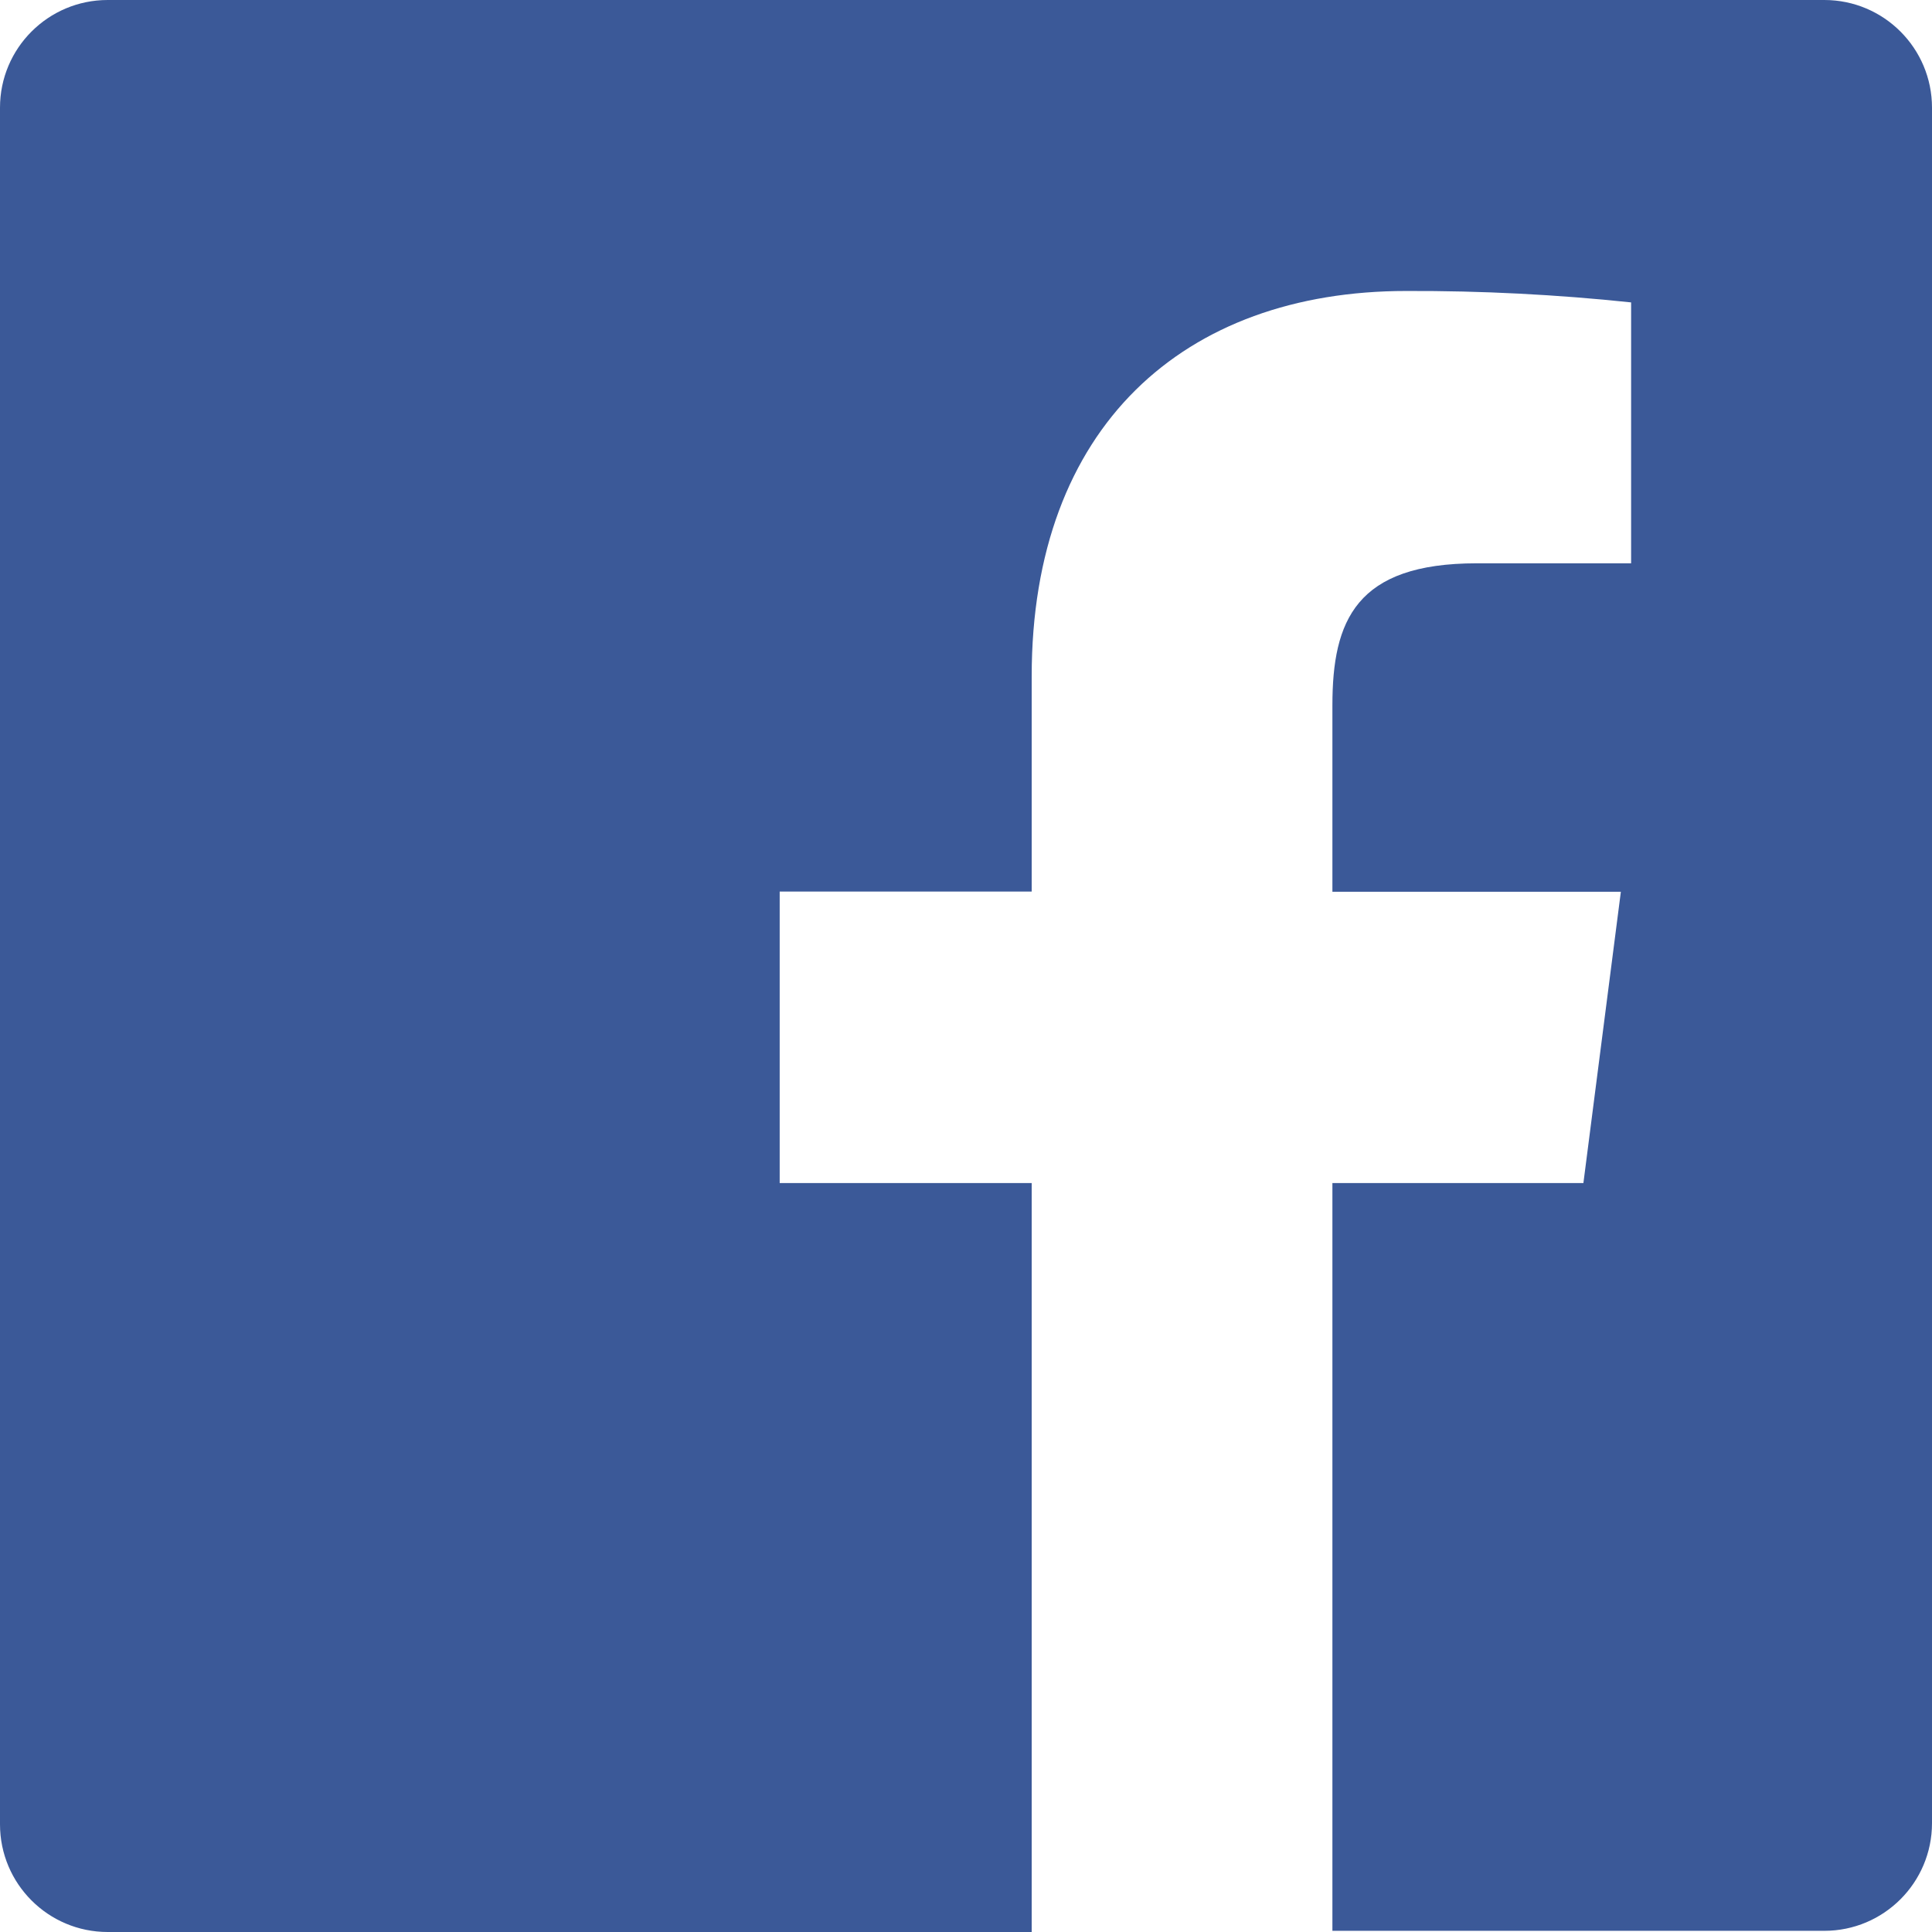
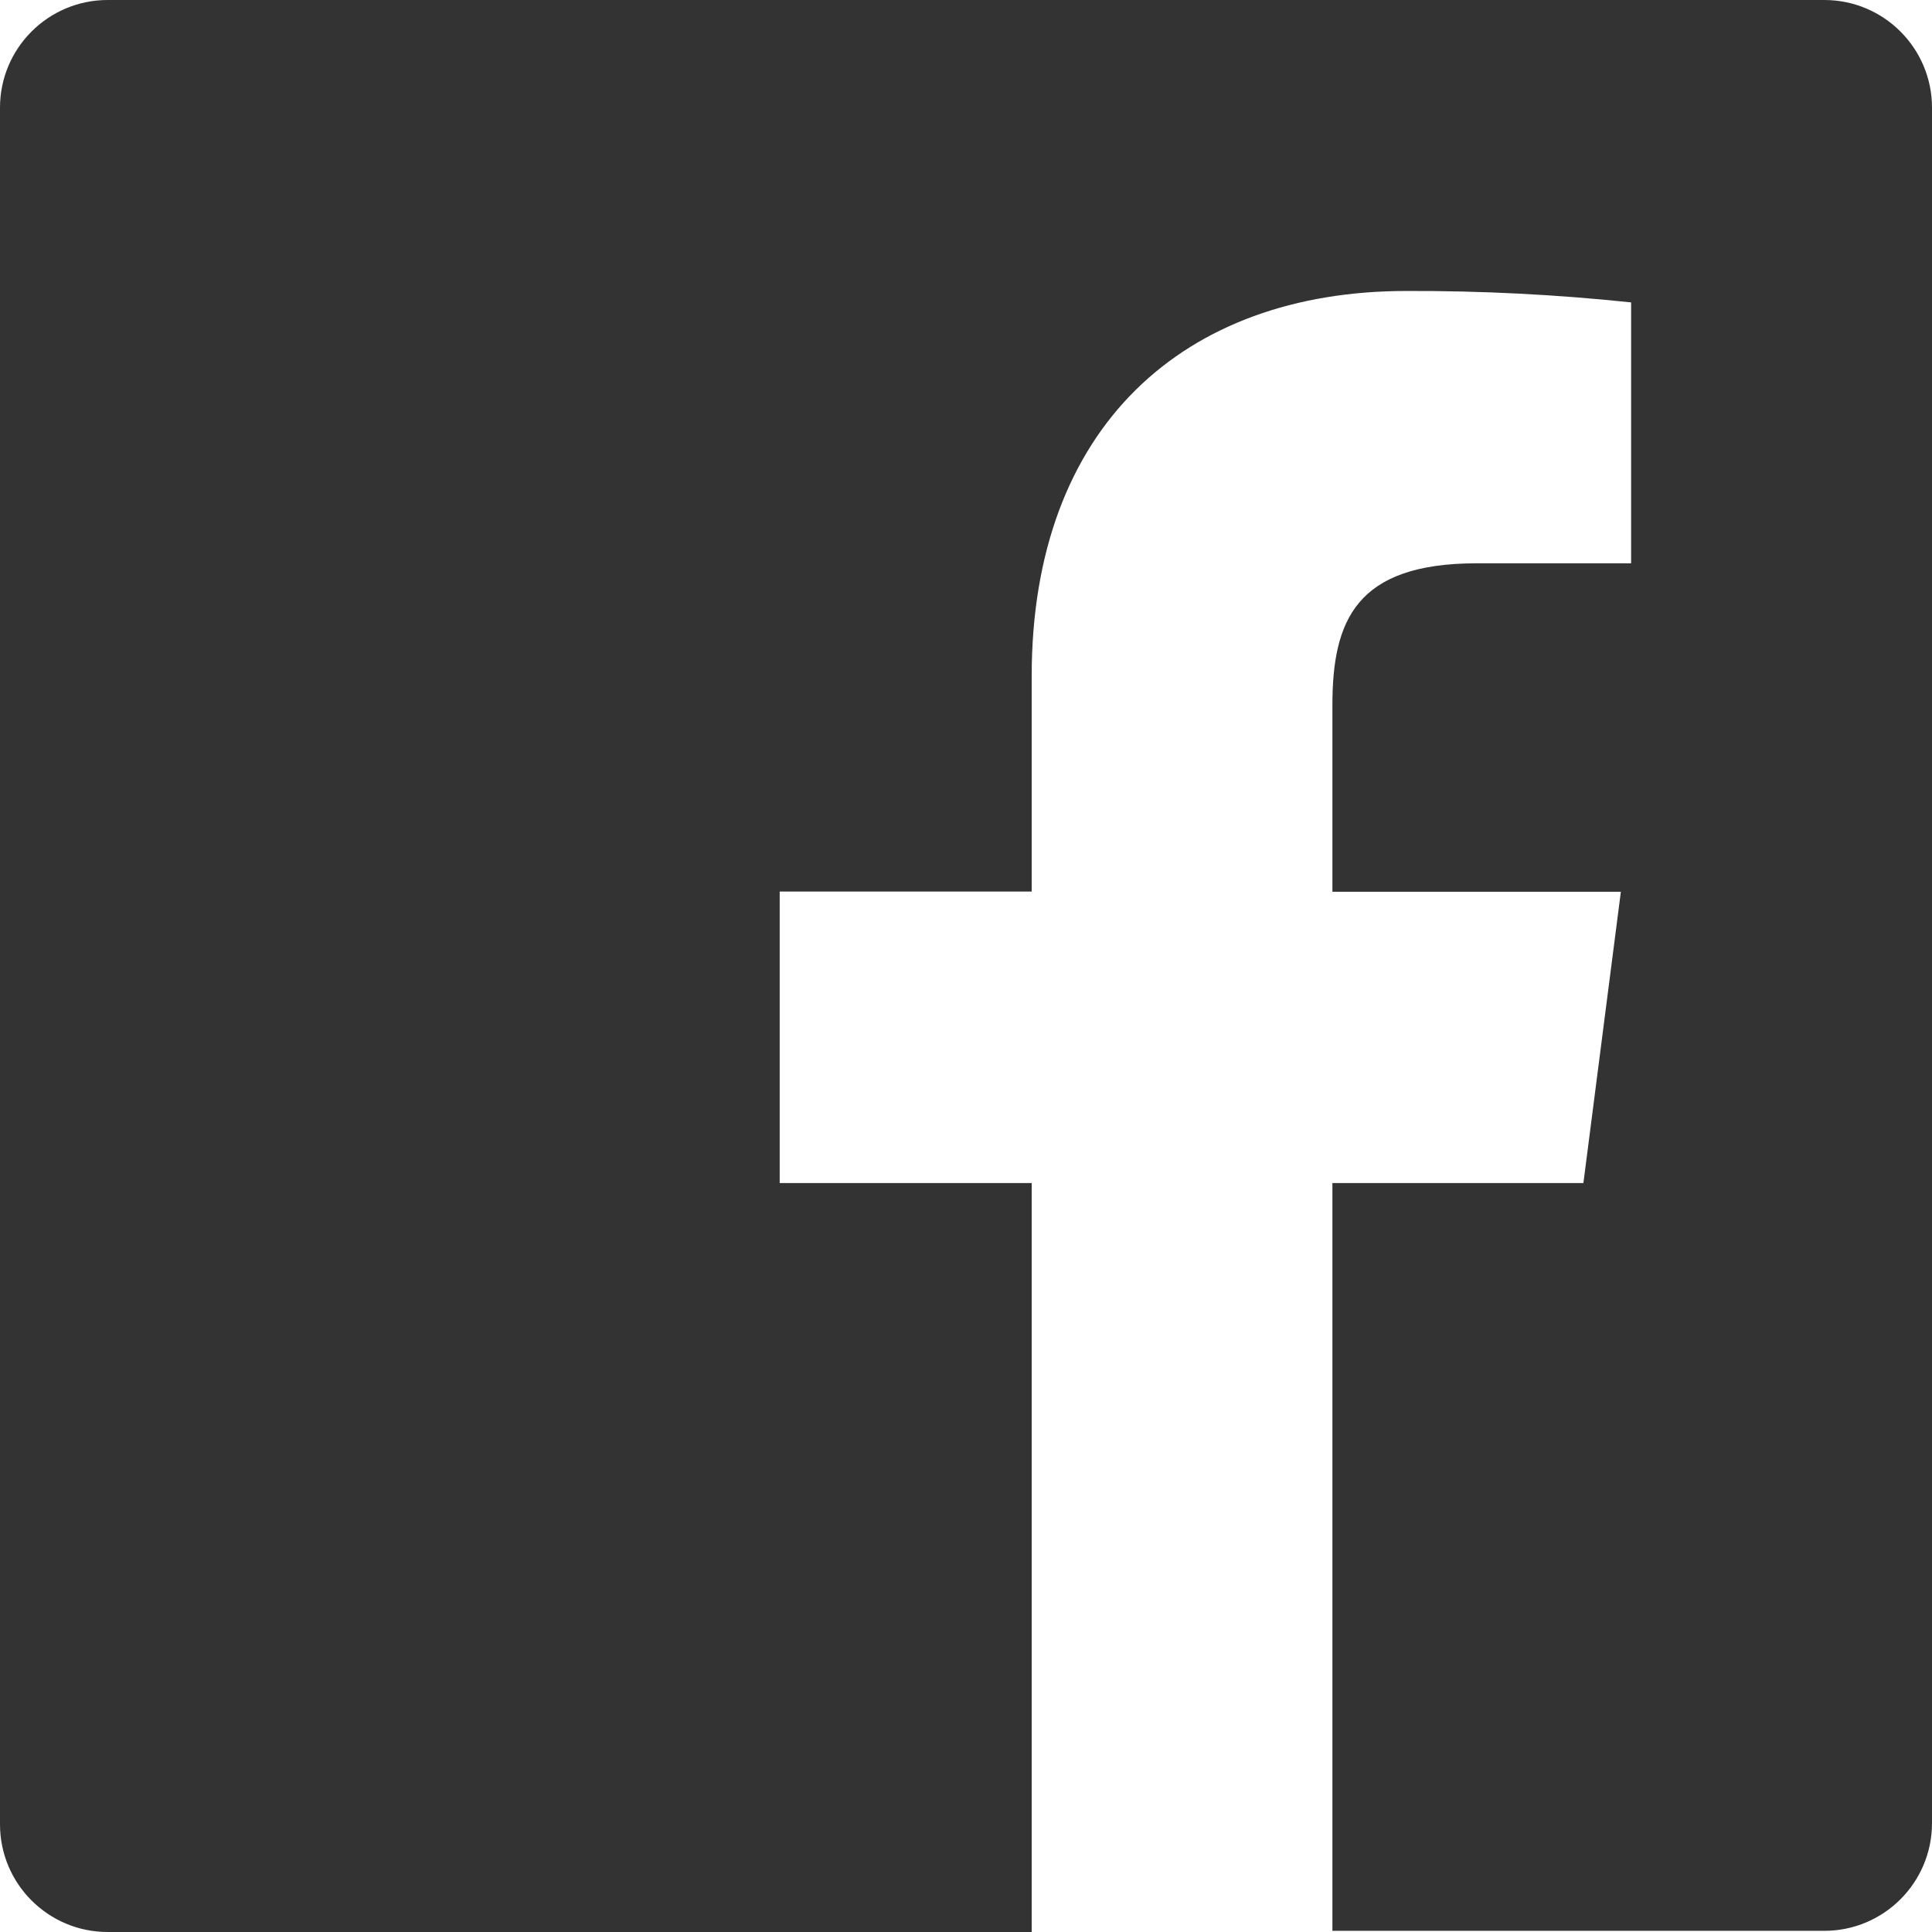
<svg xmlns="http://www.w3.org/2000/svg" viewBox="0 0 115 115">
  <defs>
-     <style>.cls-1{fill:#3B5998 ;}</style>
+     <style>.cls-1{fill:#333333 ;}</style>
  </defs>
  <g id="Layer_2" data-name="Layer 2">
    <g id="Layer_1-2" data-name="Layer 1">
      <g id="Layer_2-2" data-name="Layer 2">
        <g id="Square_Black_White" data-name="Square Black White">
          <g id="Facebook">
            <path id="Facebook-2" class="cls-1" d="M108.59,0H6.41A6.41,6.41,0,0,0,0,6.41V108.59A6.41,6.41,0,0,0,6.41,115h55V70.42h-15V53.07h15V40.25c0-14.85,9.06-22.93,22.3-22.93A123.32,123.32,0,0,1,97.09,18V33.53H87.9c-7.2,0-8.59,3.42-8.59,8.45v11.1H96.48L94.25,70.42H79.31v44.51h29.28a6.41,6.41,0,0,0,6.41-6.41V6.41A6.41,6.41,0,0,0,108.59,0Z" />
          </g>
        </g>
      </g>
    </g>
  </g>
</svg>
